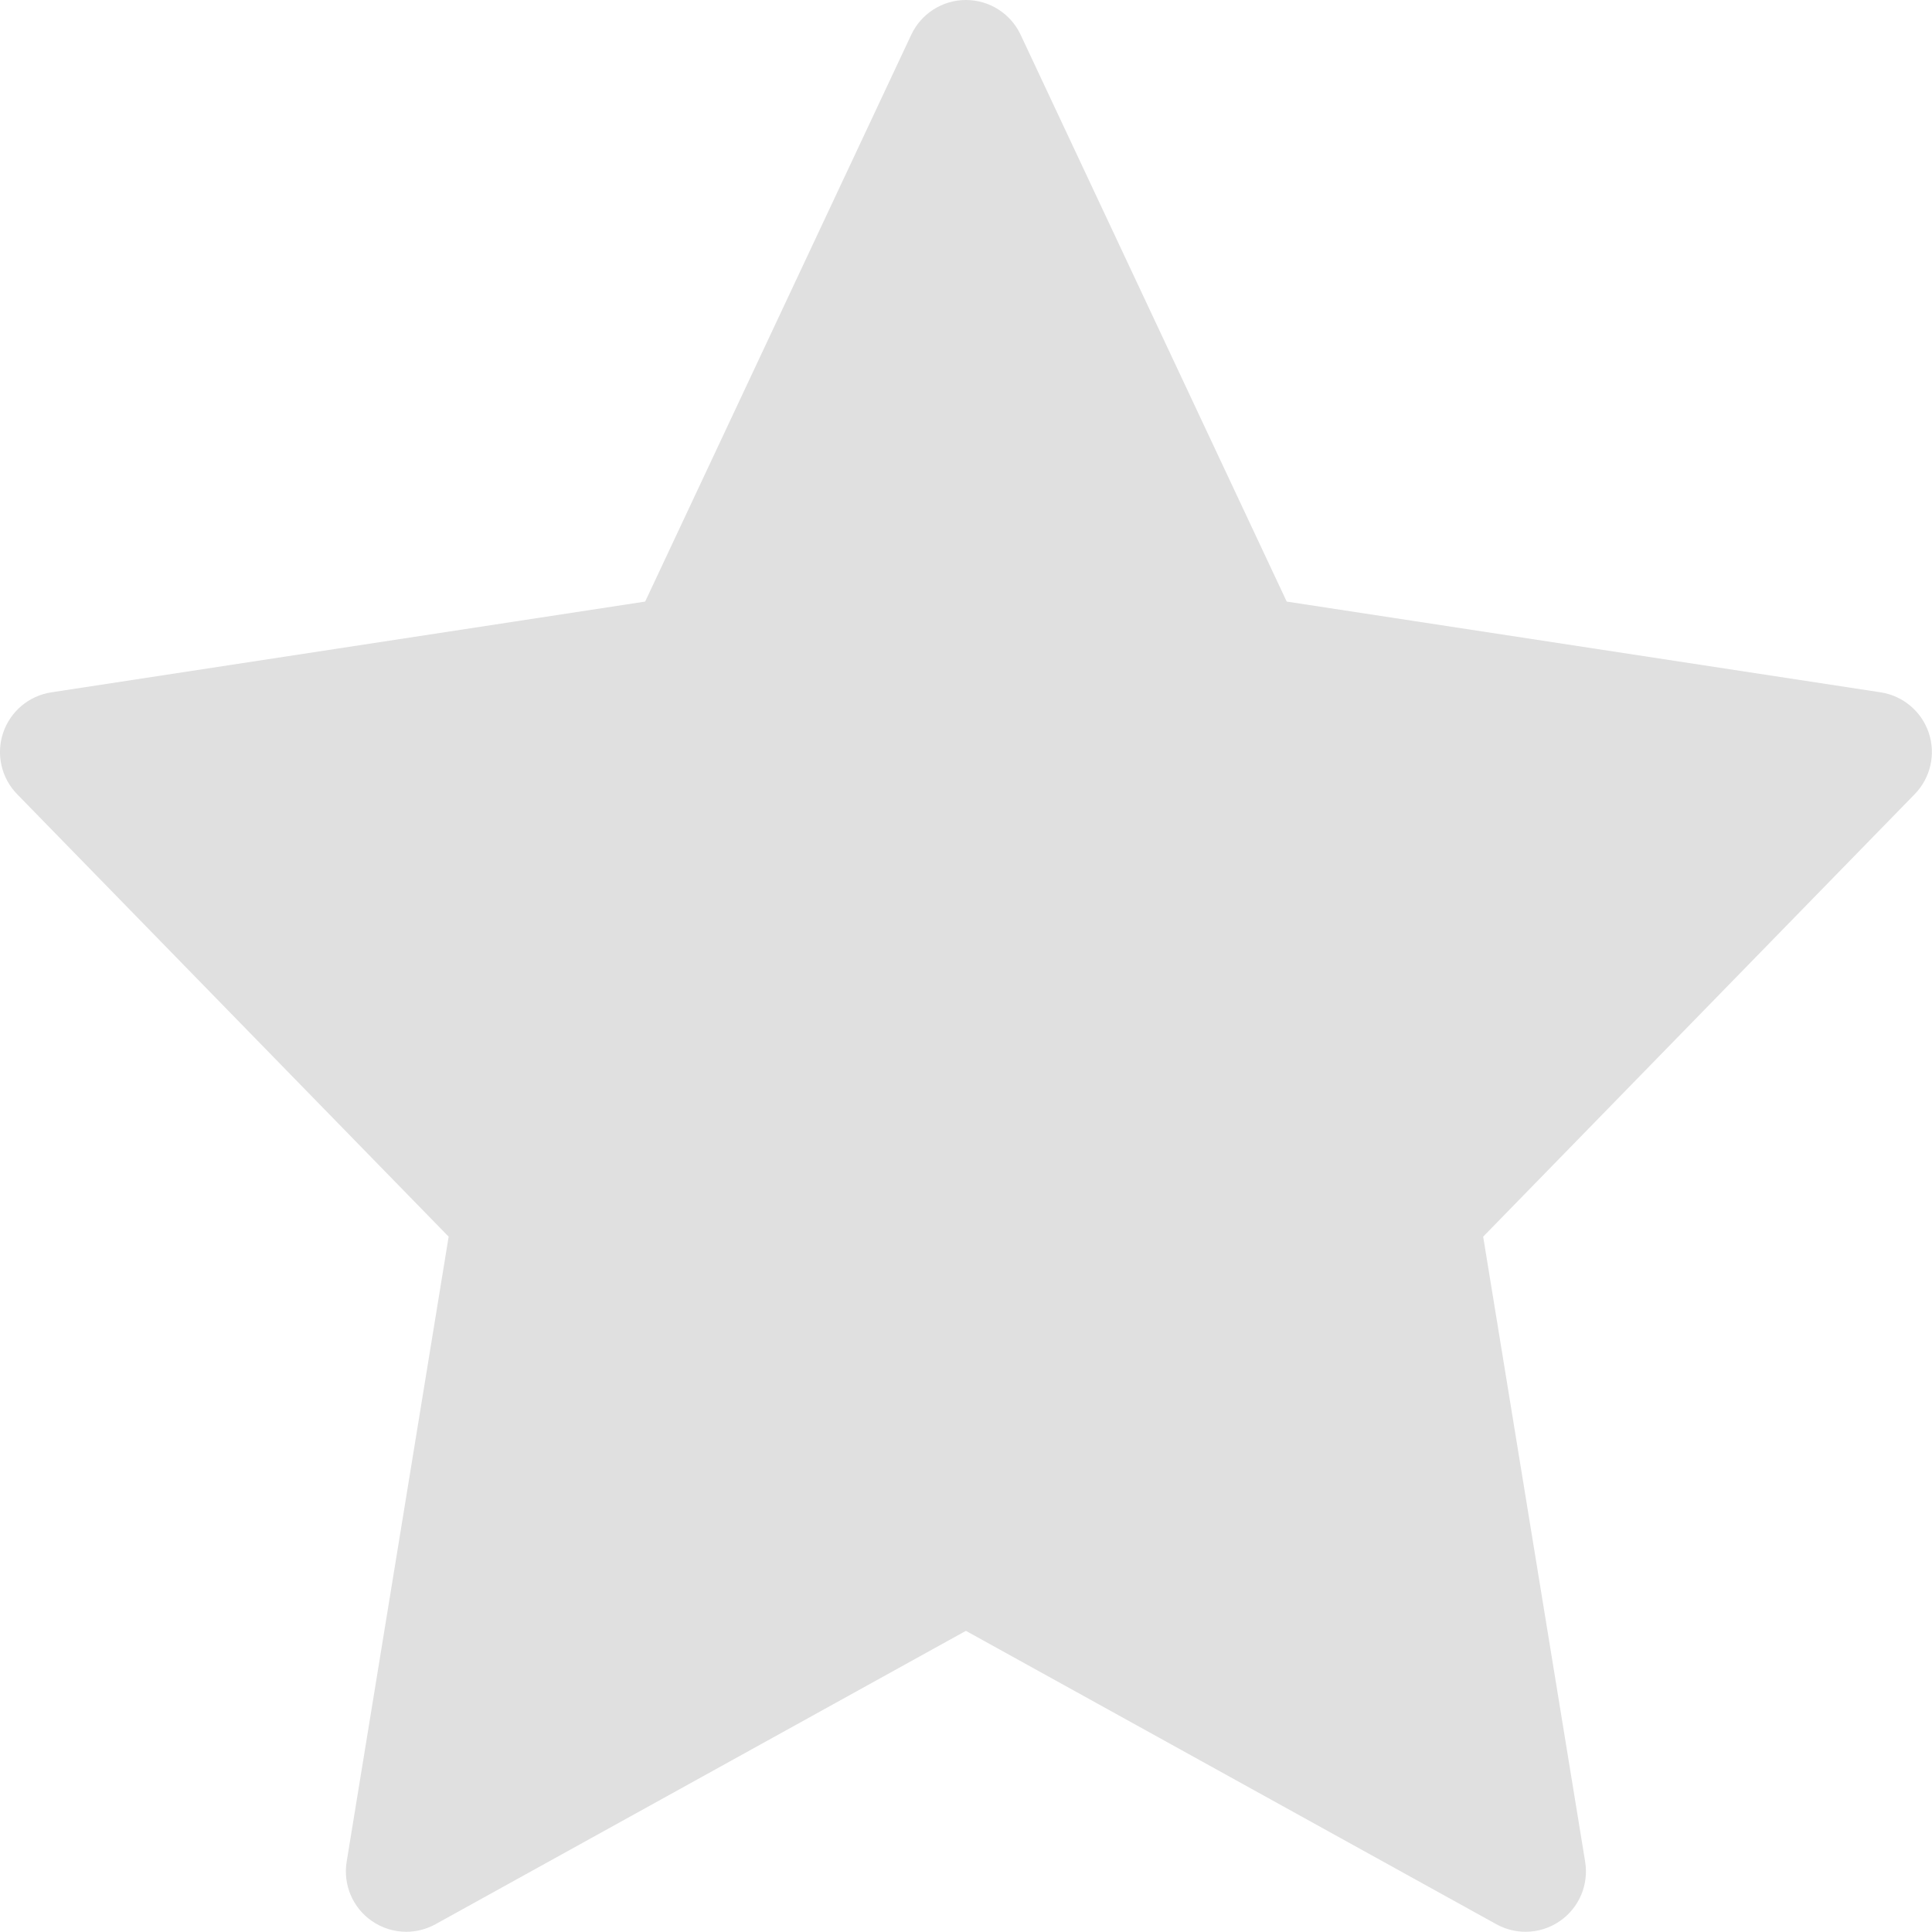
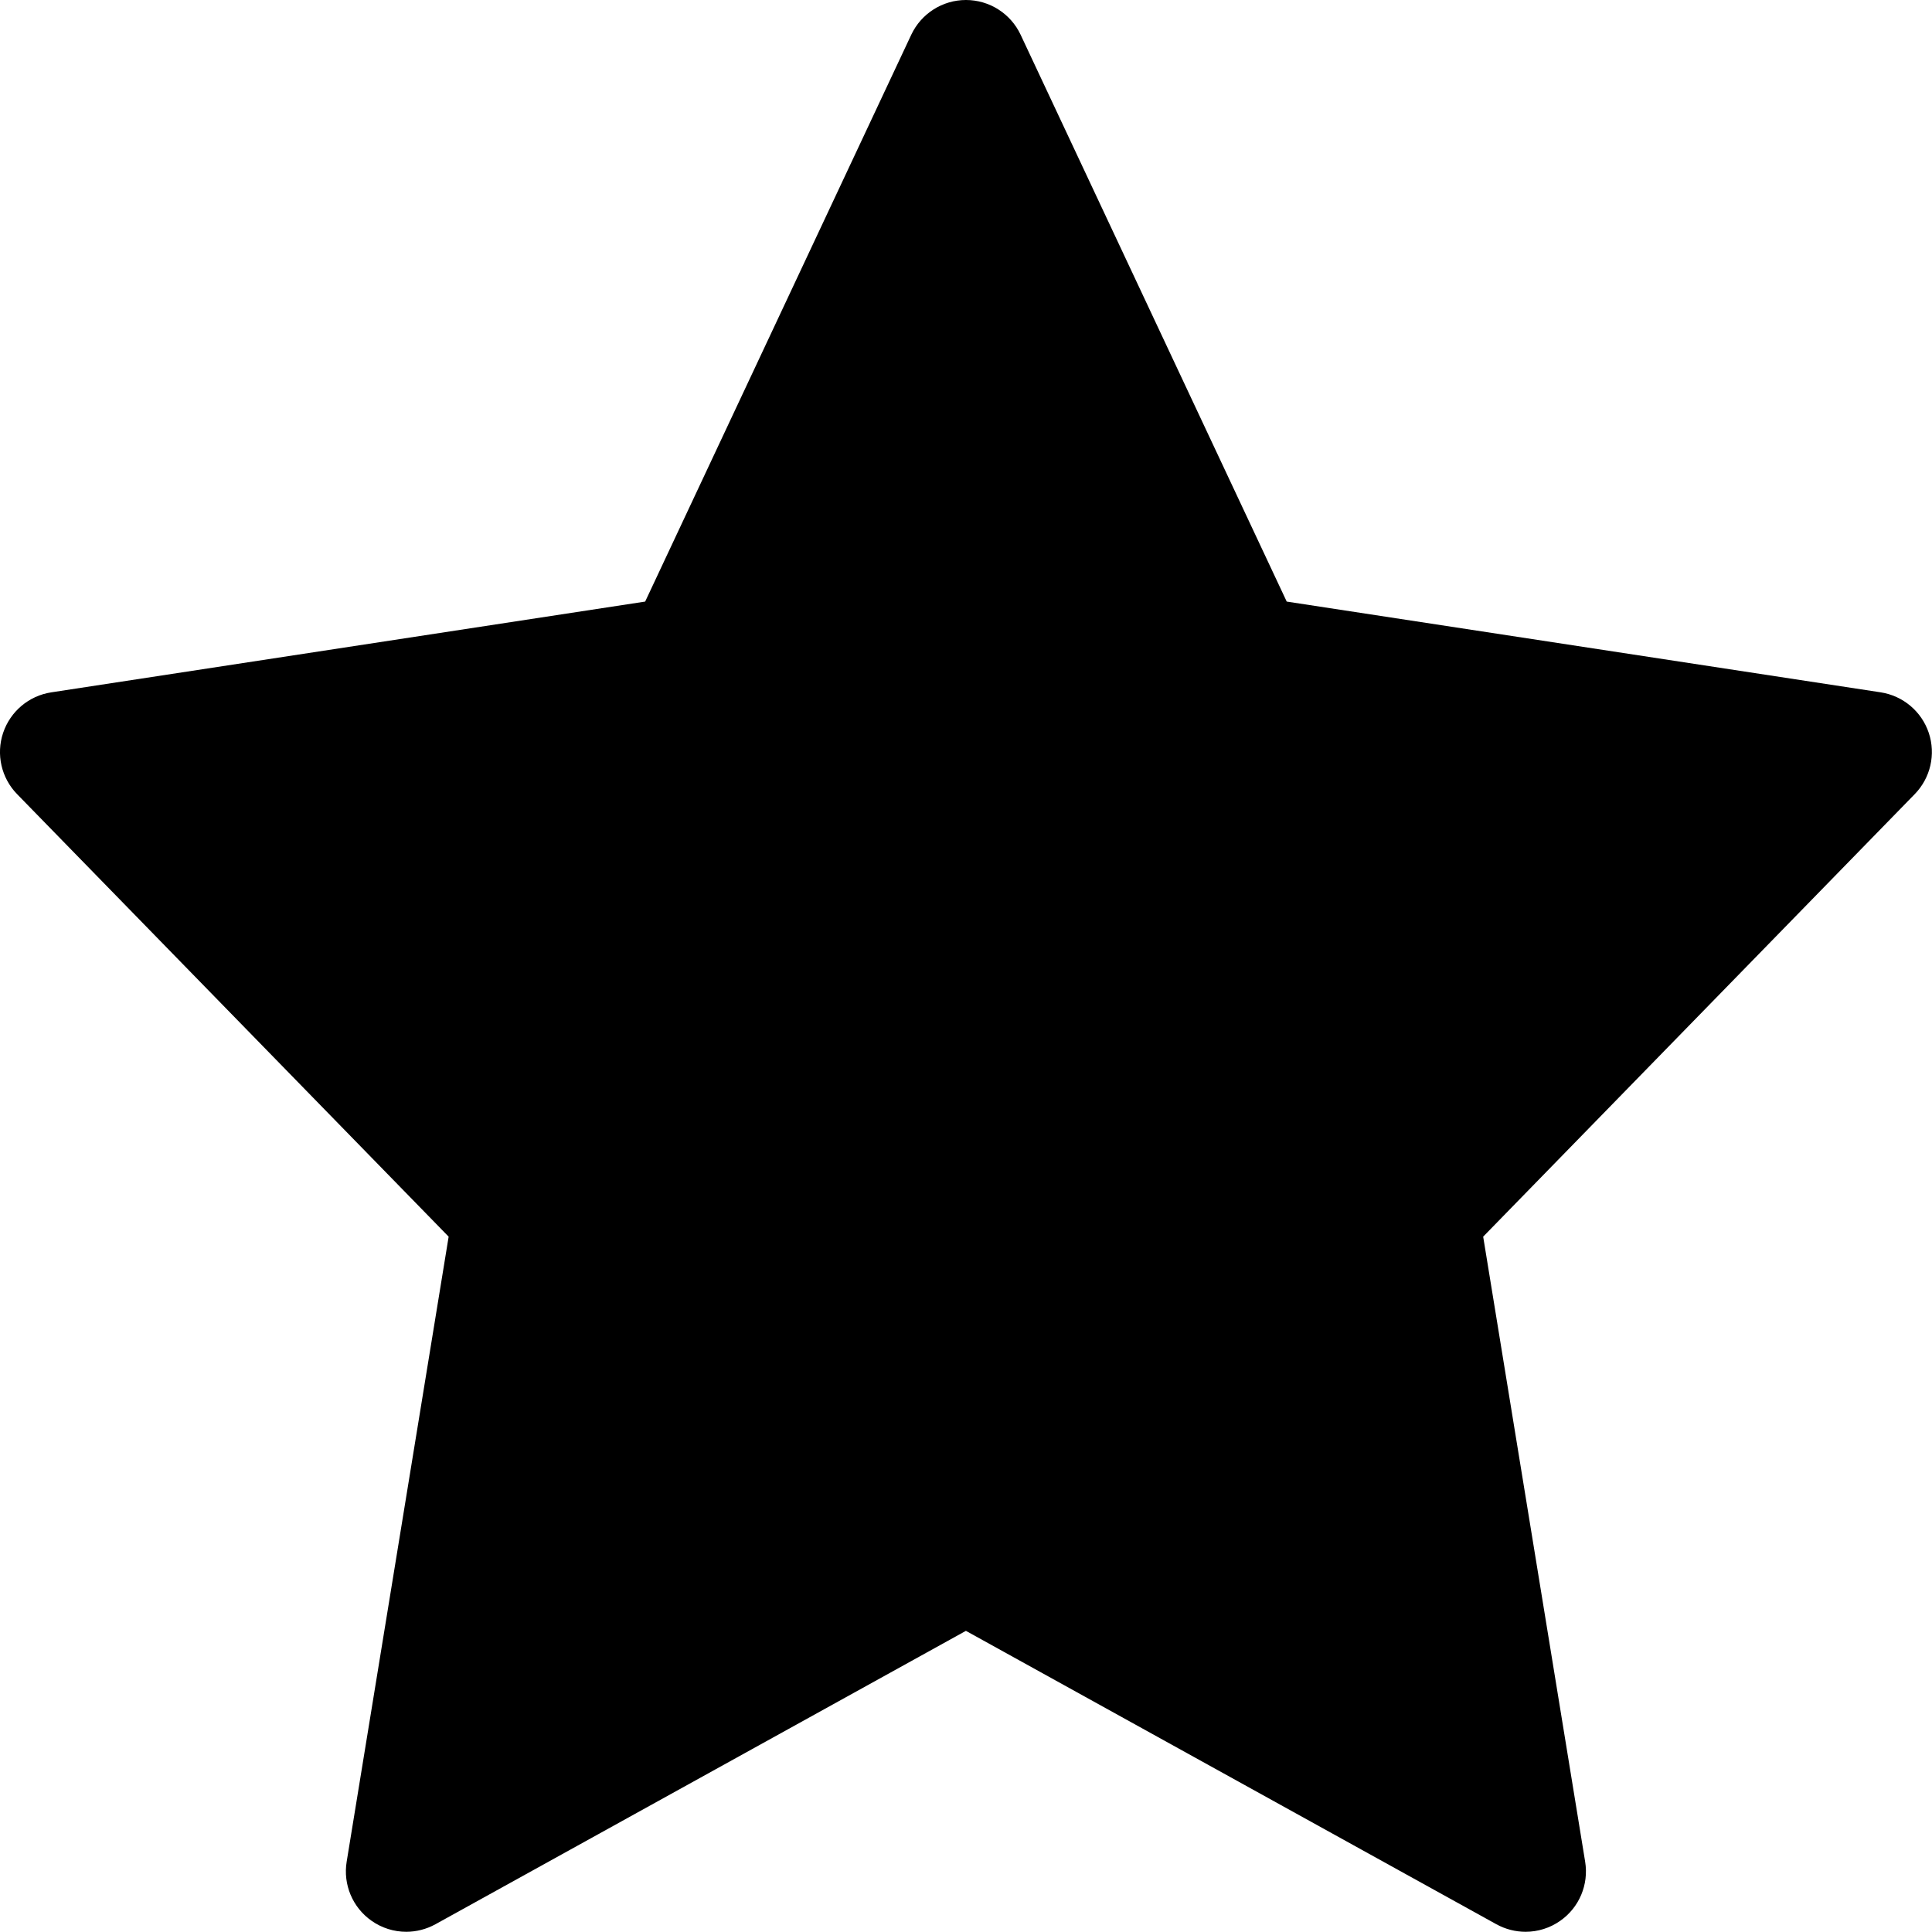
<svg xmlns="http://www.w3.org/2000/svg" version="1.0" id="Layer_1" viewBox="0 0 64 64" enable-background="new 0 0 64 64" xml:space="preserve">
-   <path fill="#e0e0e0" d="M63.893,24.277c-0.238-0.711-0.854-1.229-1.595-1.343l-19.674-3.006L33.809,1.15  C33.479,0.448,32.773,0,31.998,0s-1.48,0.448-1.811,1.15l-8.815,18.778L1.698,22.935c-0.741,0.113-1.356,0.632-1.595,1.343  c-0.238,0.71-0.059,1.494,0.465,2.031l14.294,14.657L11.484,61.67c-0.124,0.756,0.195,1.517,0.822,1.957  c0.344,0.243,0.747,0.366,1.151,0.366c0.332,0,0.666-0.084,0.968-0.25l17.572-9.719l17.572,9.719c0.302,0.166,0.636,0.25,0.968,0.25  c0.404,0,0.808-0.123,1.151-0.366c0.627-0.44,0.946-1.201,0.822-1.957l-3.378-20.704l14.294-14.657  C63.951,25.771,64.131,24.987,63.893,24.277z" />
+   <path d="M63.893,24.277c-0.238-0.711-0.854-1.229-1.595-1.343l-19.674-3.006L33.809,1.15  C33.479,0.448,32.773,0,31.998,0s-1.48,0.448-1.811,1.15l-8.815,18.778L1.698,22.935c-0.741,0.113-1.356,0.632-1.595,1.343  c-0.238,0.71-0.059,1.494,0.465,2.031l14.294,14.657L11.484,61.67c-0.124,0.756,0.195,1.517,0.822,1.957  c0.344,0.243,0.747,0.366,1.151,0.366c0.332,0,0.666-0.084,0.968-0.25l17.572-9.719l17.572,9.719c0.302,0.166,0.636,0.25,0.968,0.25  c0.404,0,0.808-0.123,1.151-0.366c0.627-0.44,0.946-1.201,0.822-1.957l-3.378-20.704l14.294-14.657  C63.951,25.771,64.131,24.987,63.893,24.277z" />
</svg>
